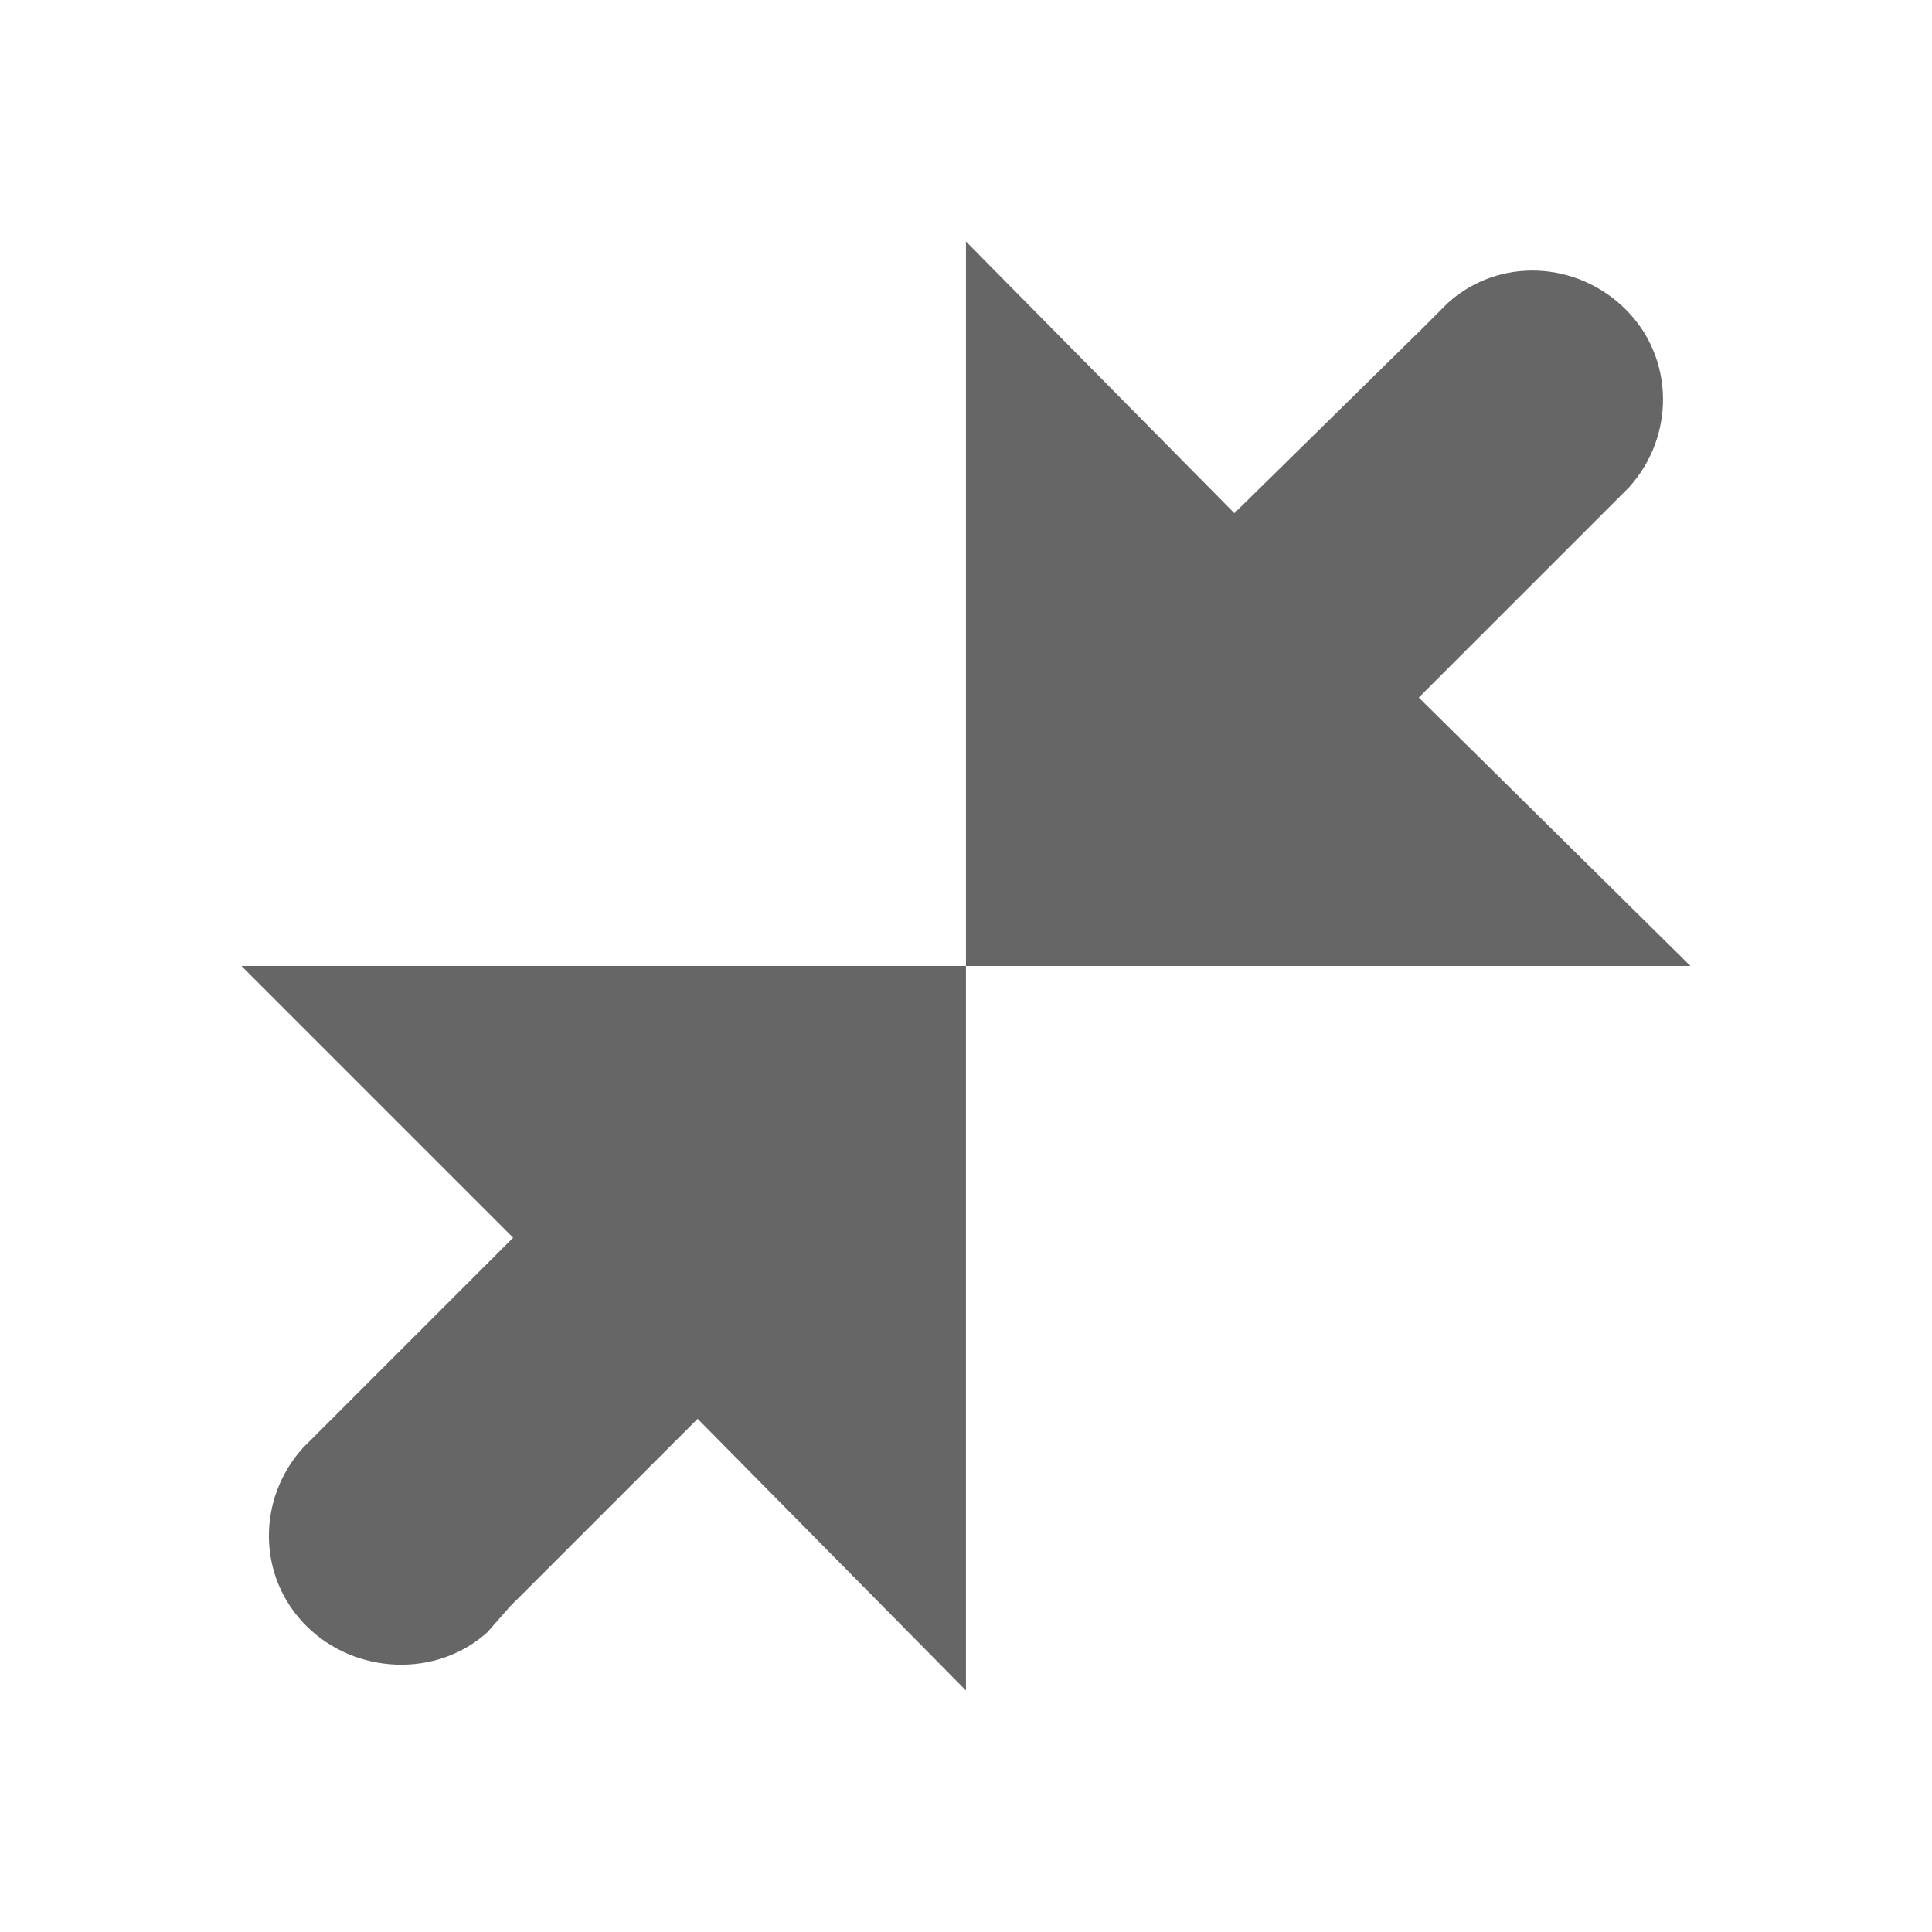
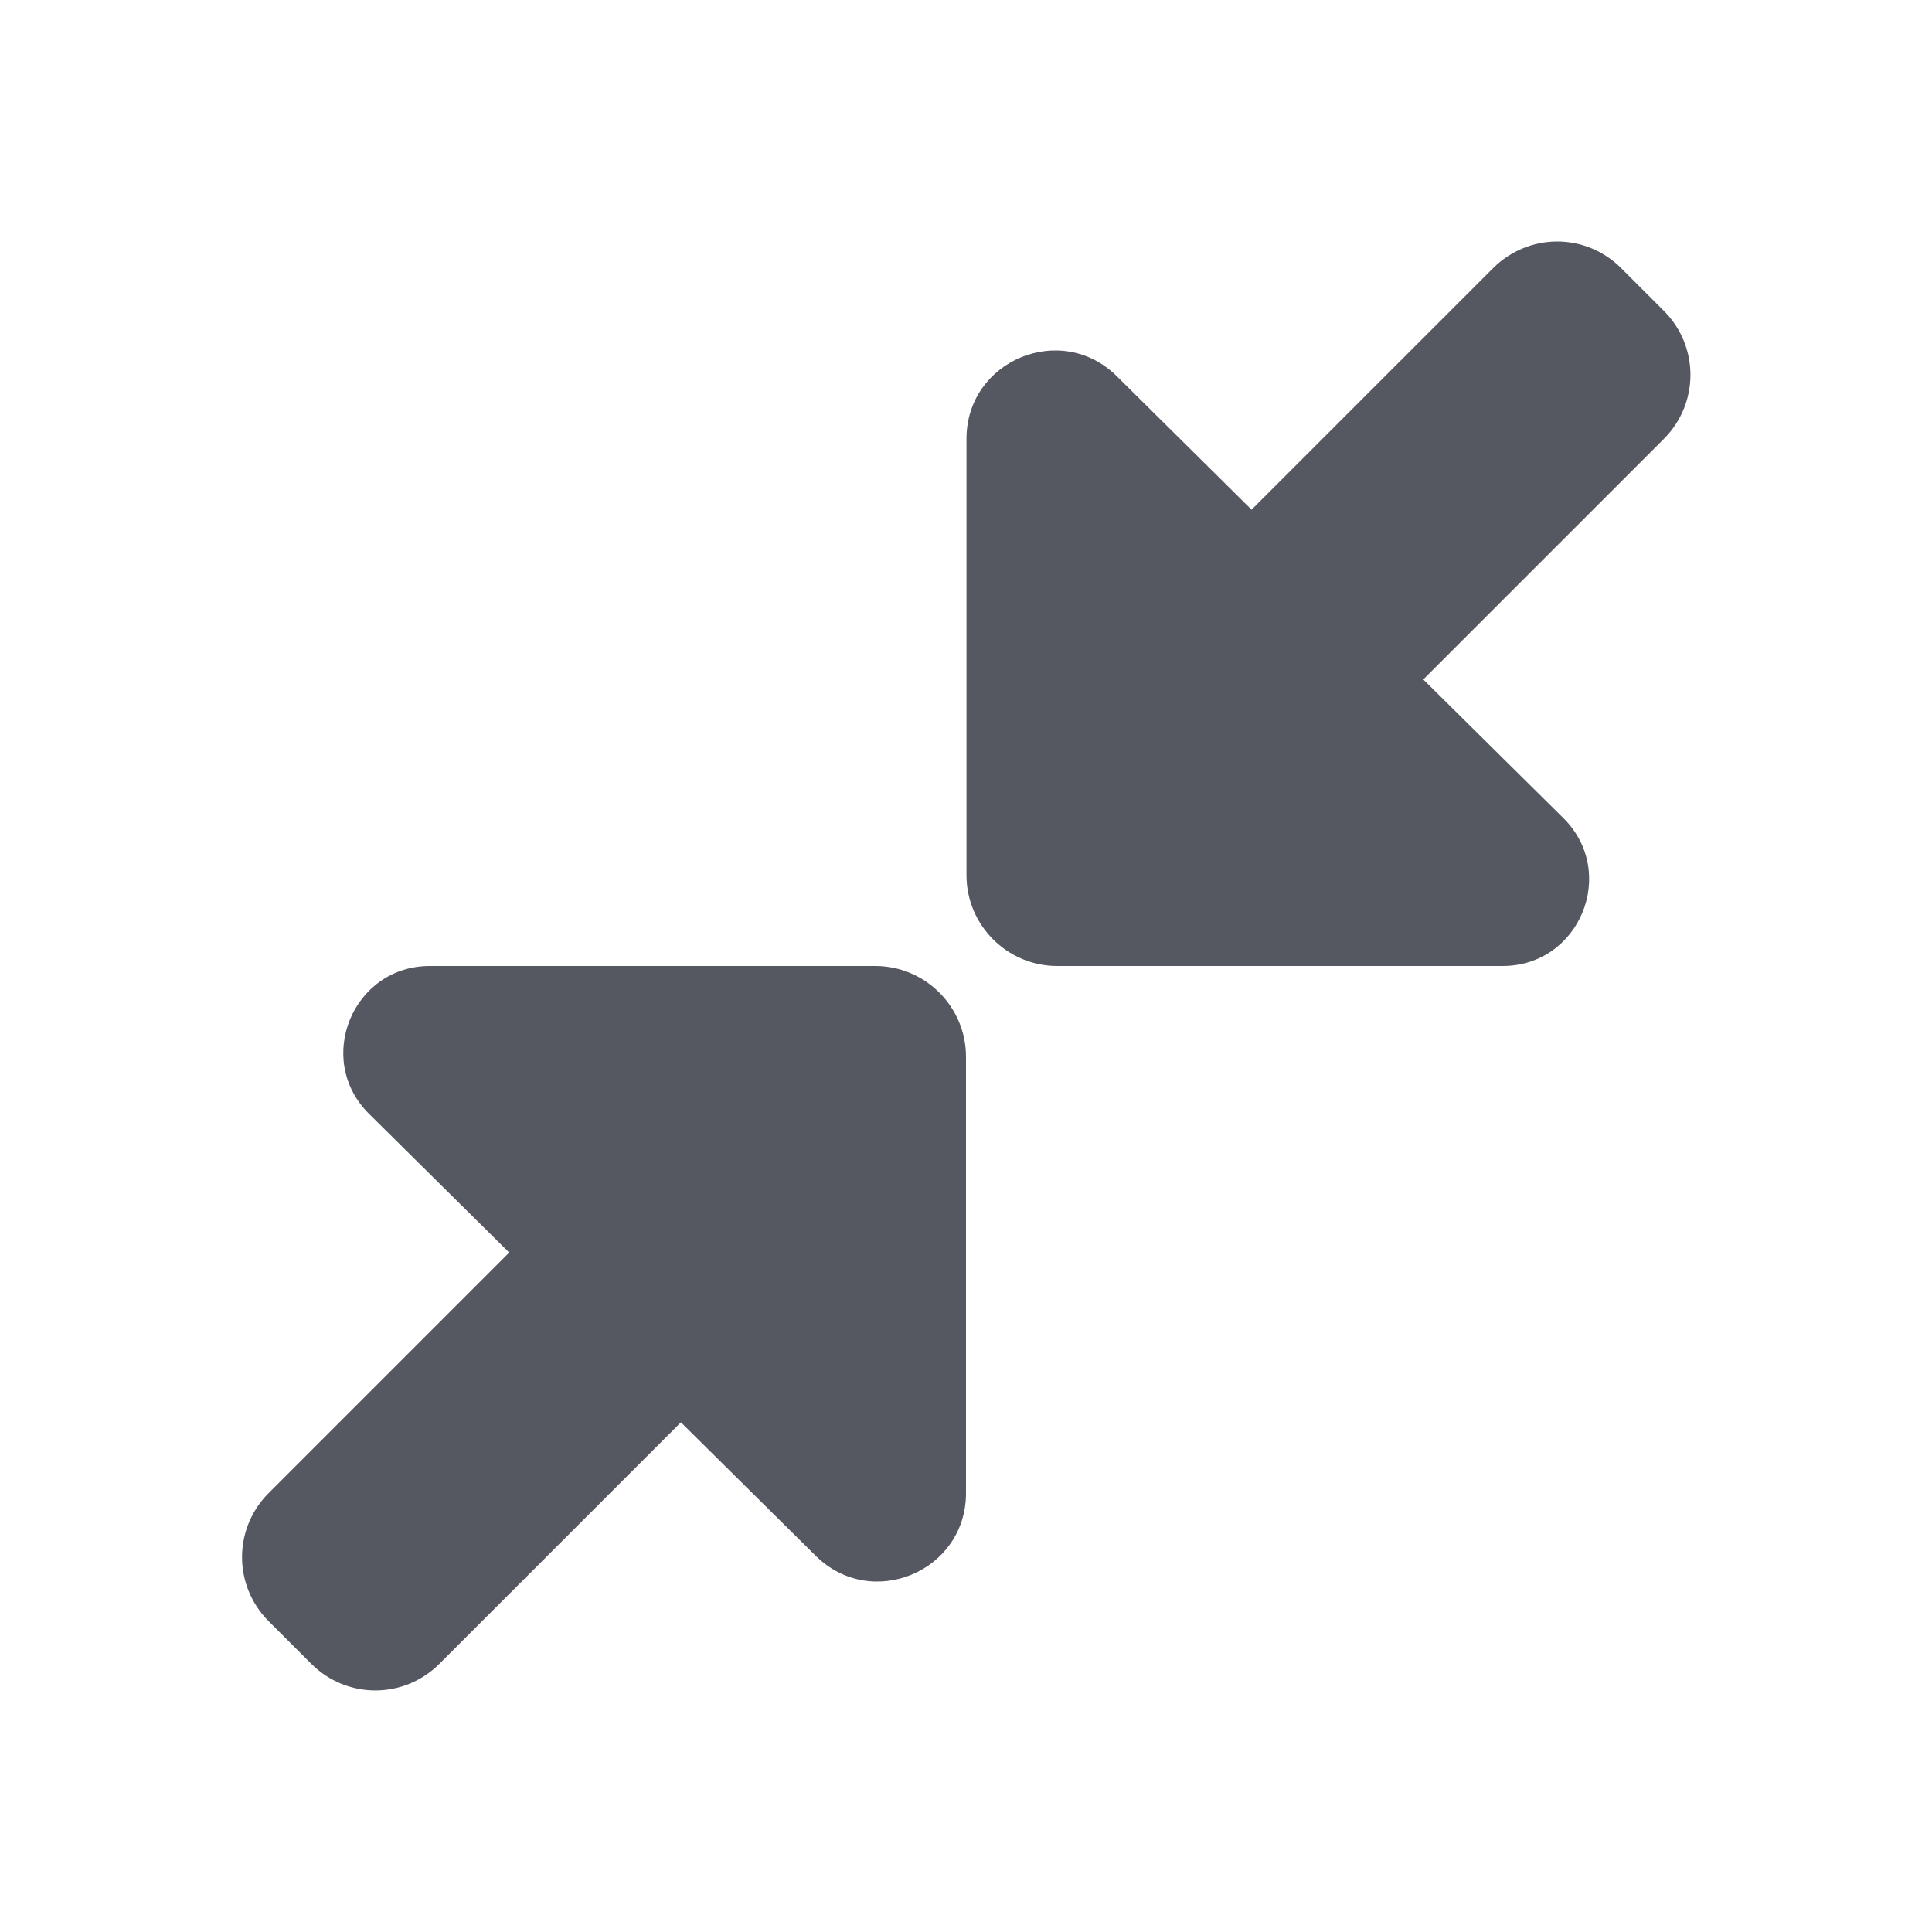
- <svg xmlns="http://www.w3.org/2000/svg" height="16" id="svg7384" version="1.1" width="16">
-   <defs id="defs7386" />
-   <g id="layer9" label="status" style="display:inline" transform="translate(-333.0004,-188)" />
-   <g id="layer10" style="display:inline" transform="translate(-333.0004,-188)" />
-   <g id="layer13" style="display:inline" transform="translate(-333.0004,-188)" />
-   <g id="layer14" transform="translate(-333.0004,-188)" />
-   <g id="layer15" style="display:inline" transform="translate(-333.0004,-188)" />
-   <g id="g71291" style="display:inline" transform="translate(-333.0004,-188)" />
-   <g id="layer12" style="display:inline" transform="translate(-333.0004,-188)">
-     <path d="m 347,196 -2.25,-2.223 1.714,-1.714 c 0.013,-0.013 0.015,-0.013 0.027,-0.027 0.381,-0.421 0.379,-1.068 -0.027,-1.473 -0.405,-0.405 -1.053,-0.434 -1.473,-0.054 l -0.214,0.214 -1.554,1.527 -2.223,-2.25 0,6 z" id="path2987-5" style="color:#bebebe;fill:#666666;fill-opacity:1;fill-rule:nonzero;stroke:none;stroke-width:1;marker:none;visibility:visible;display:inline;overflow:visible;enable-background:accumulate" />
-     <path d="m 341,202 0,-6 -6,0 2.25,2.25 -1.714,1.714 c -0.013,0.013 -0.015,0.013 -0.027,0.027 -0.381,0.421 -0.379,1.068 0.027,1.473 0.405,0.405 1.079,0.434 1.5,0.054 l 0.188,-0.214 1.554,-1.554 z" id="path3288-51-5-6" style="color:#bebebe;fill:#666666;fill-opacity:1;fill-rule:nonzero;stroke:none;stroke-width:1;marker:none;visibility:visible;display:inline;overflow:visible;enable-background:accumulate" />
-   </g>
+ <svg xmlns="http://www.w3.org/2000/svg" height="16" width="16" version="1.1" id="svg1">
+   <defs id="defs1" />
+   <path id="path1-0" style="fill:#555761;fill-opacity:1;stroke-width:4;stroke-linecap:round;stroke-linejoin:round;-inkscape-stroke:none" d="M 12.896 2 C 12.705 2 12.512 2.074 12.365 2.221 L 10.365 4.221 L 9.248 3.115 C 8.787 2.659 8.005 2.985 8.004 3.633 L 8.004 7.248 C 8.004 7.662 8.34 7.999 8.754 8 L 12.441 8 C 13.082 8.002 13.402 7.226 12.947 6.775 L 11.787 5.627 L 13.779 3.635 C 14.073 3.341 14.073 2.868 13.779 2.574 L 13.426 2.221 C 13.279 2.074 13.088 2 12.896 2 z M 3.562 8 C 2.922 7.998 2.601 8.774 3.057 9.225 L 4.217 10.373 L 2.225 12.365 C 1.931 12.659 1.931 13.132 2.225 13.426 L 2.578 13.779 C 2.872 14.073 3.345 14.073 3.639 13.779 L 5.639 11.779 L 6.756 12.885 C 7.217 13.341 7.999 13.015 8 12.367 L 8 8.752 C 8 8.338 7.664 8.001 7.25 8 L 3.562 8 z " />
</svg>
